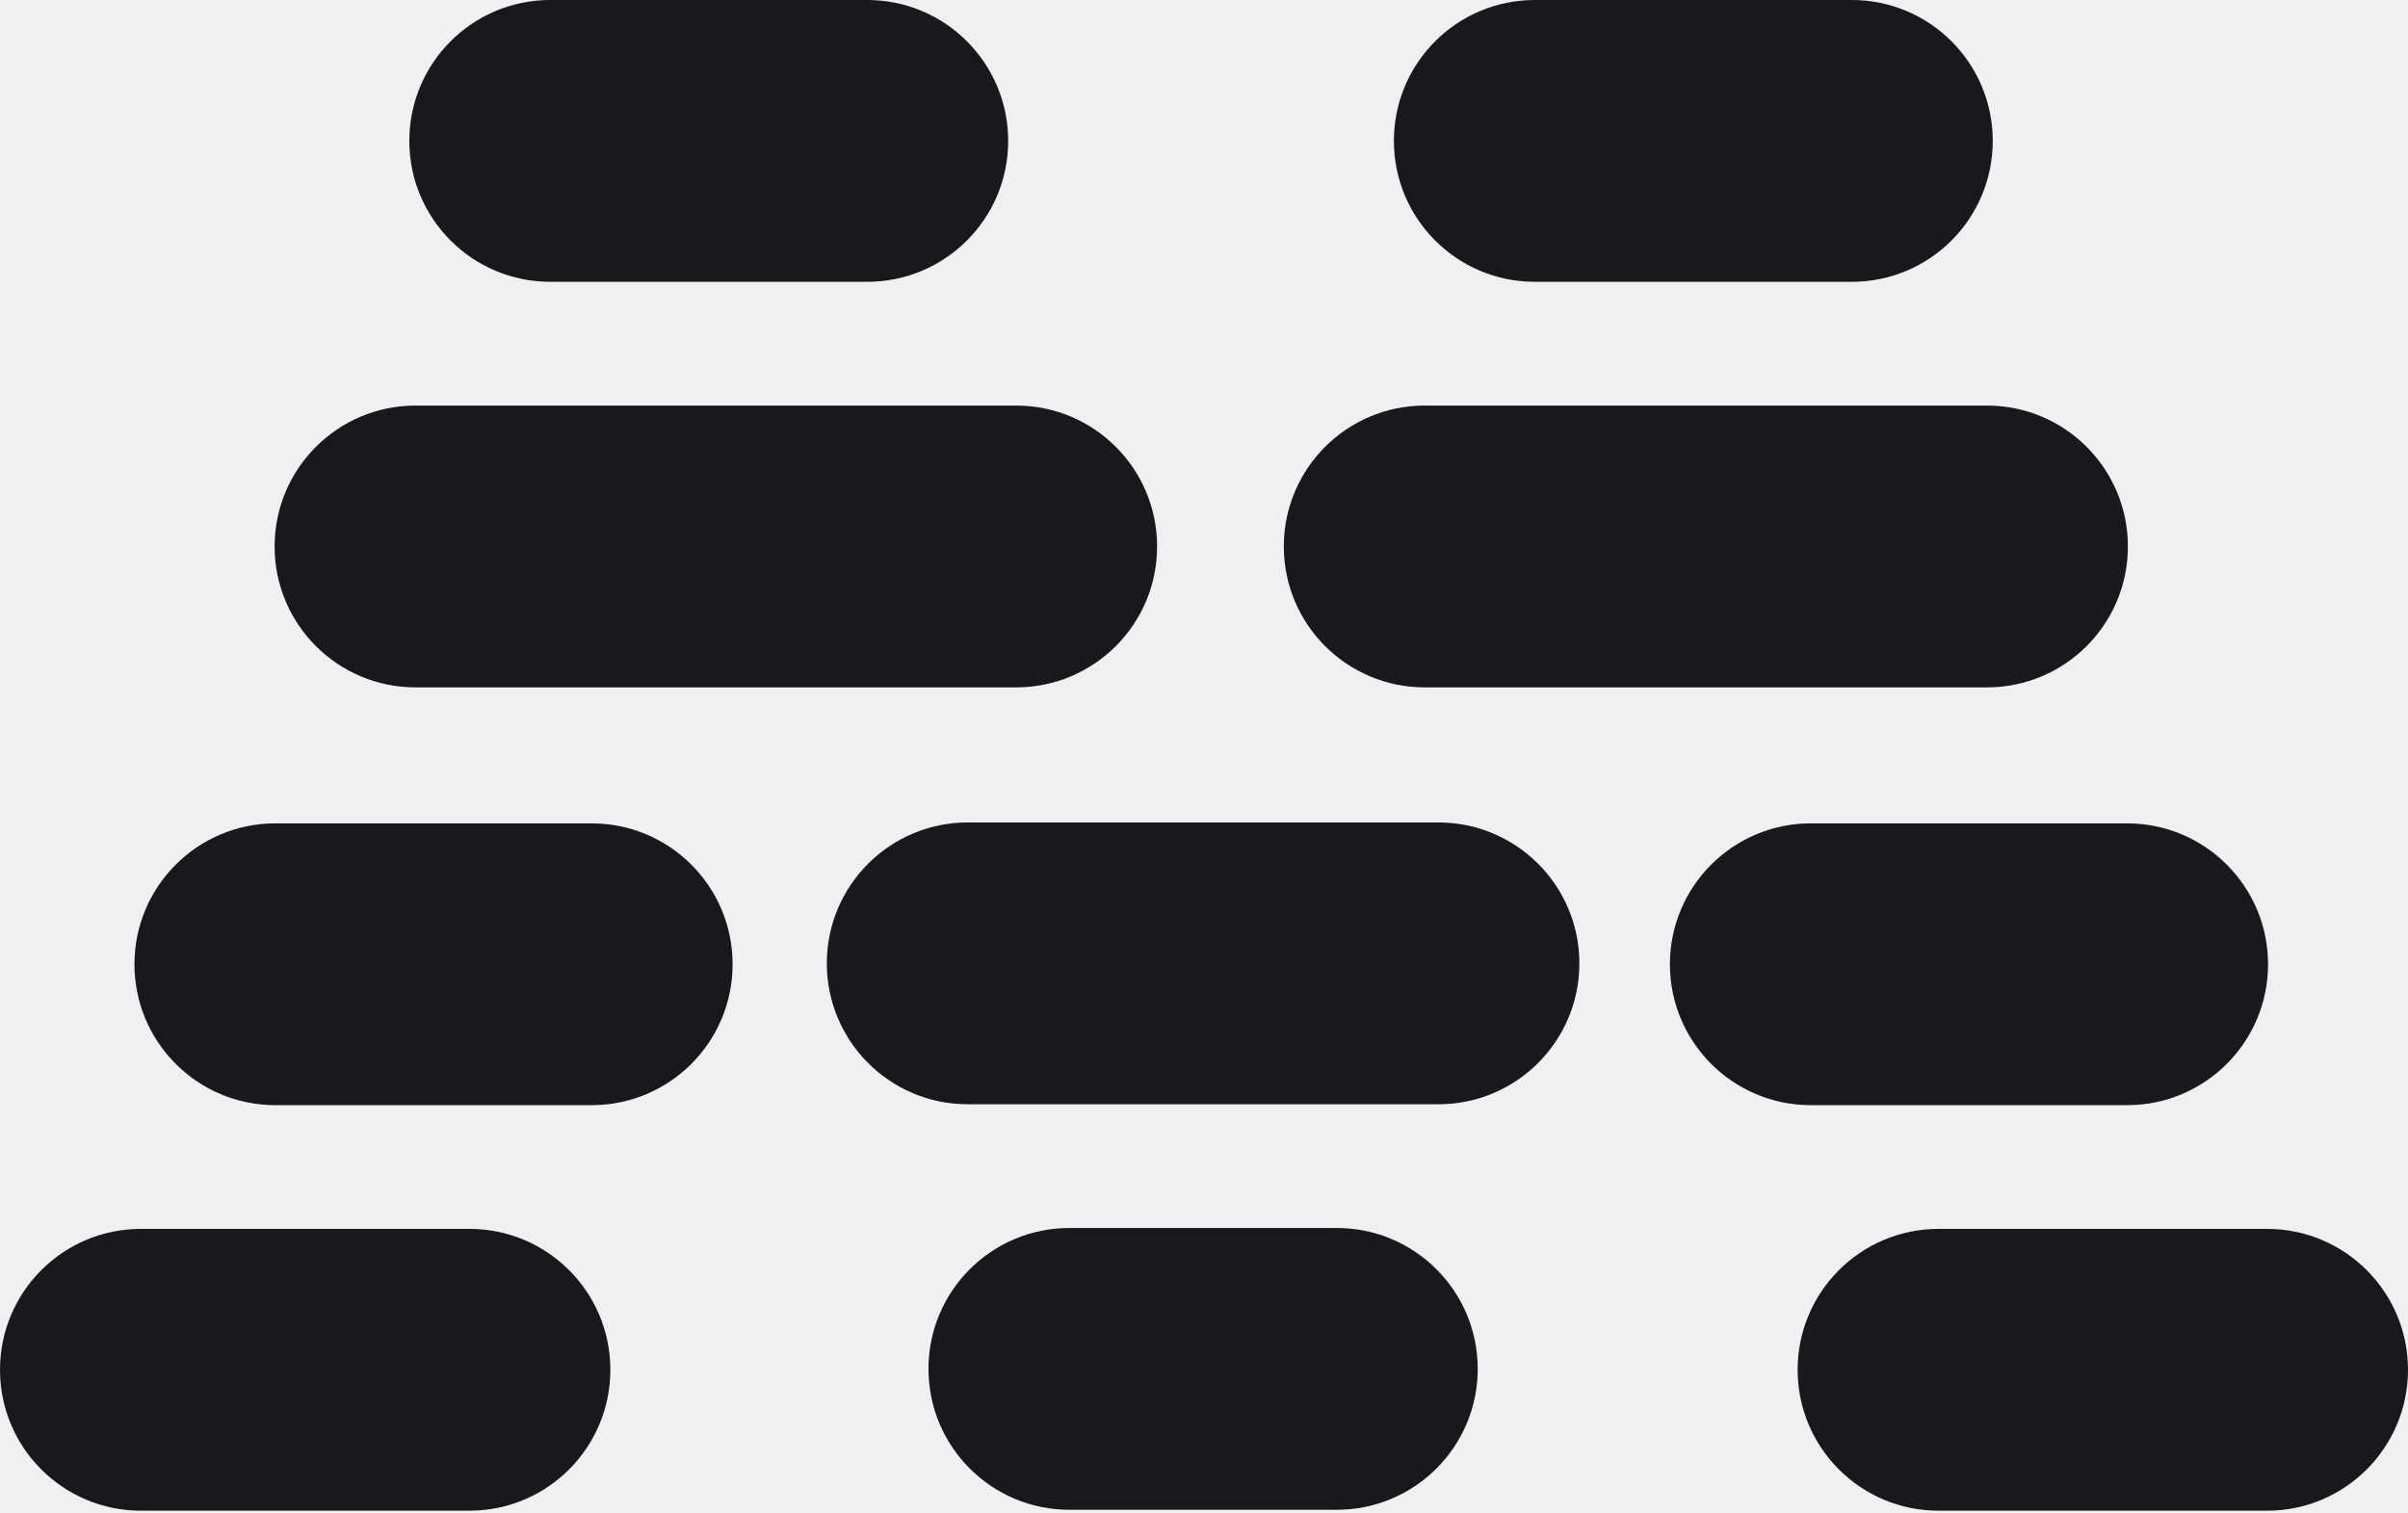
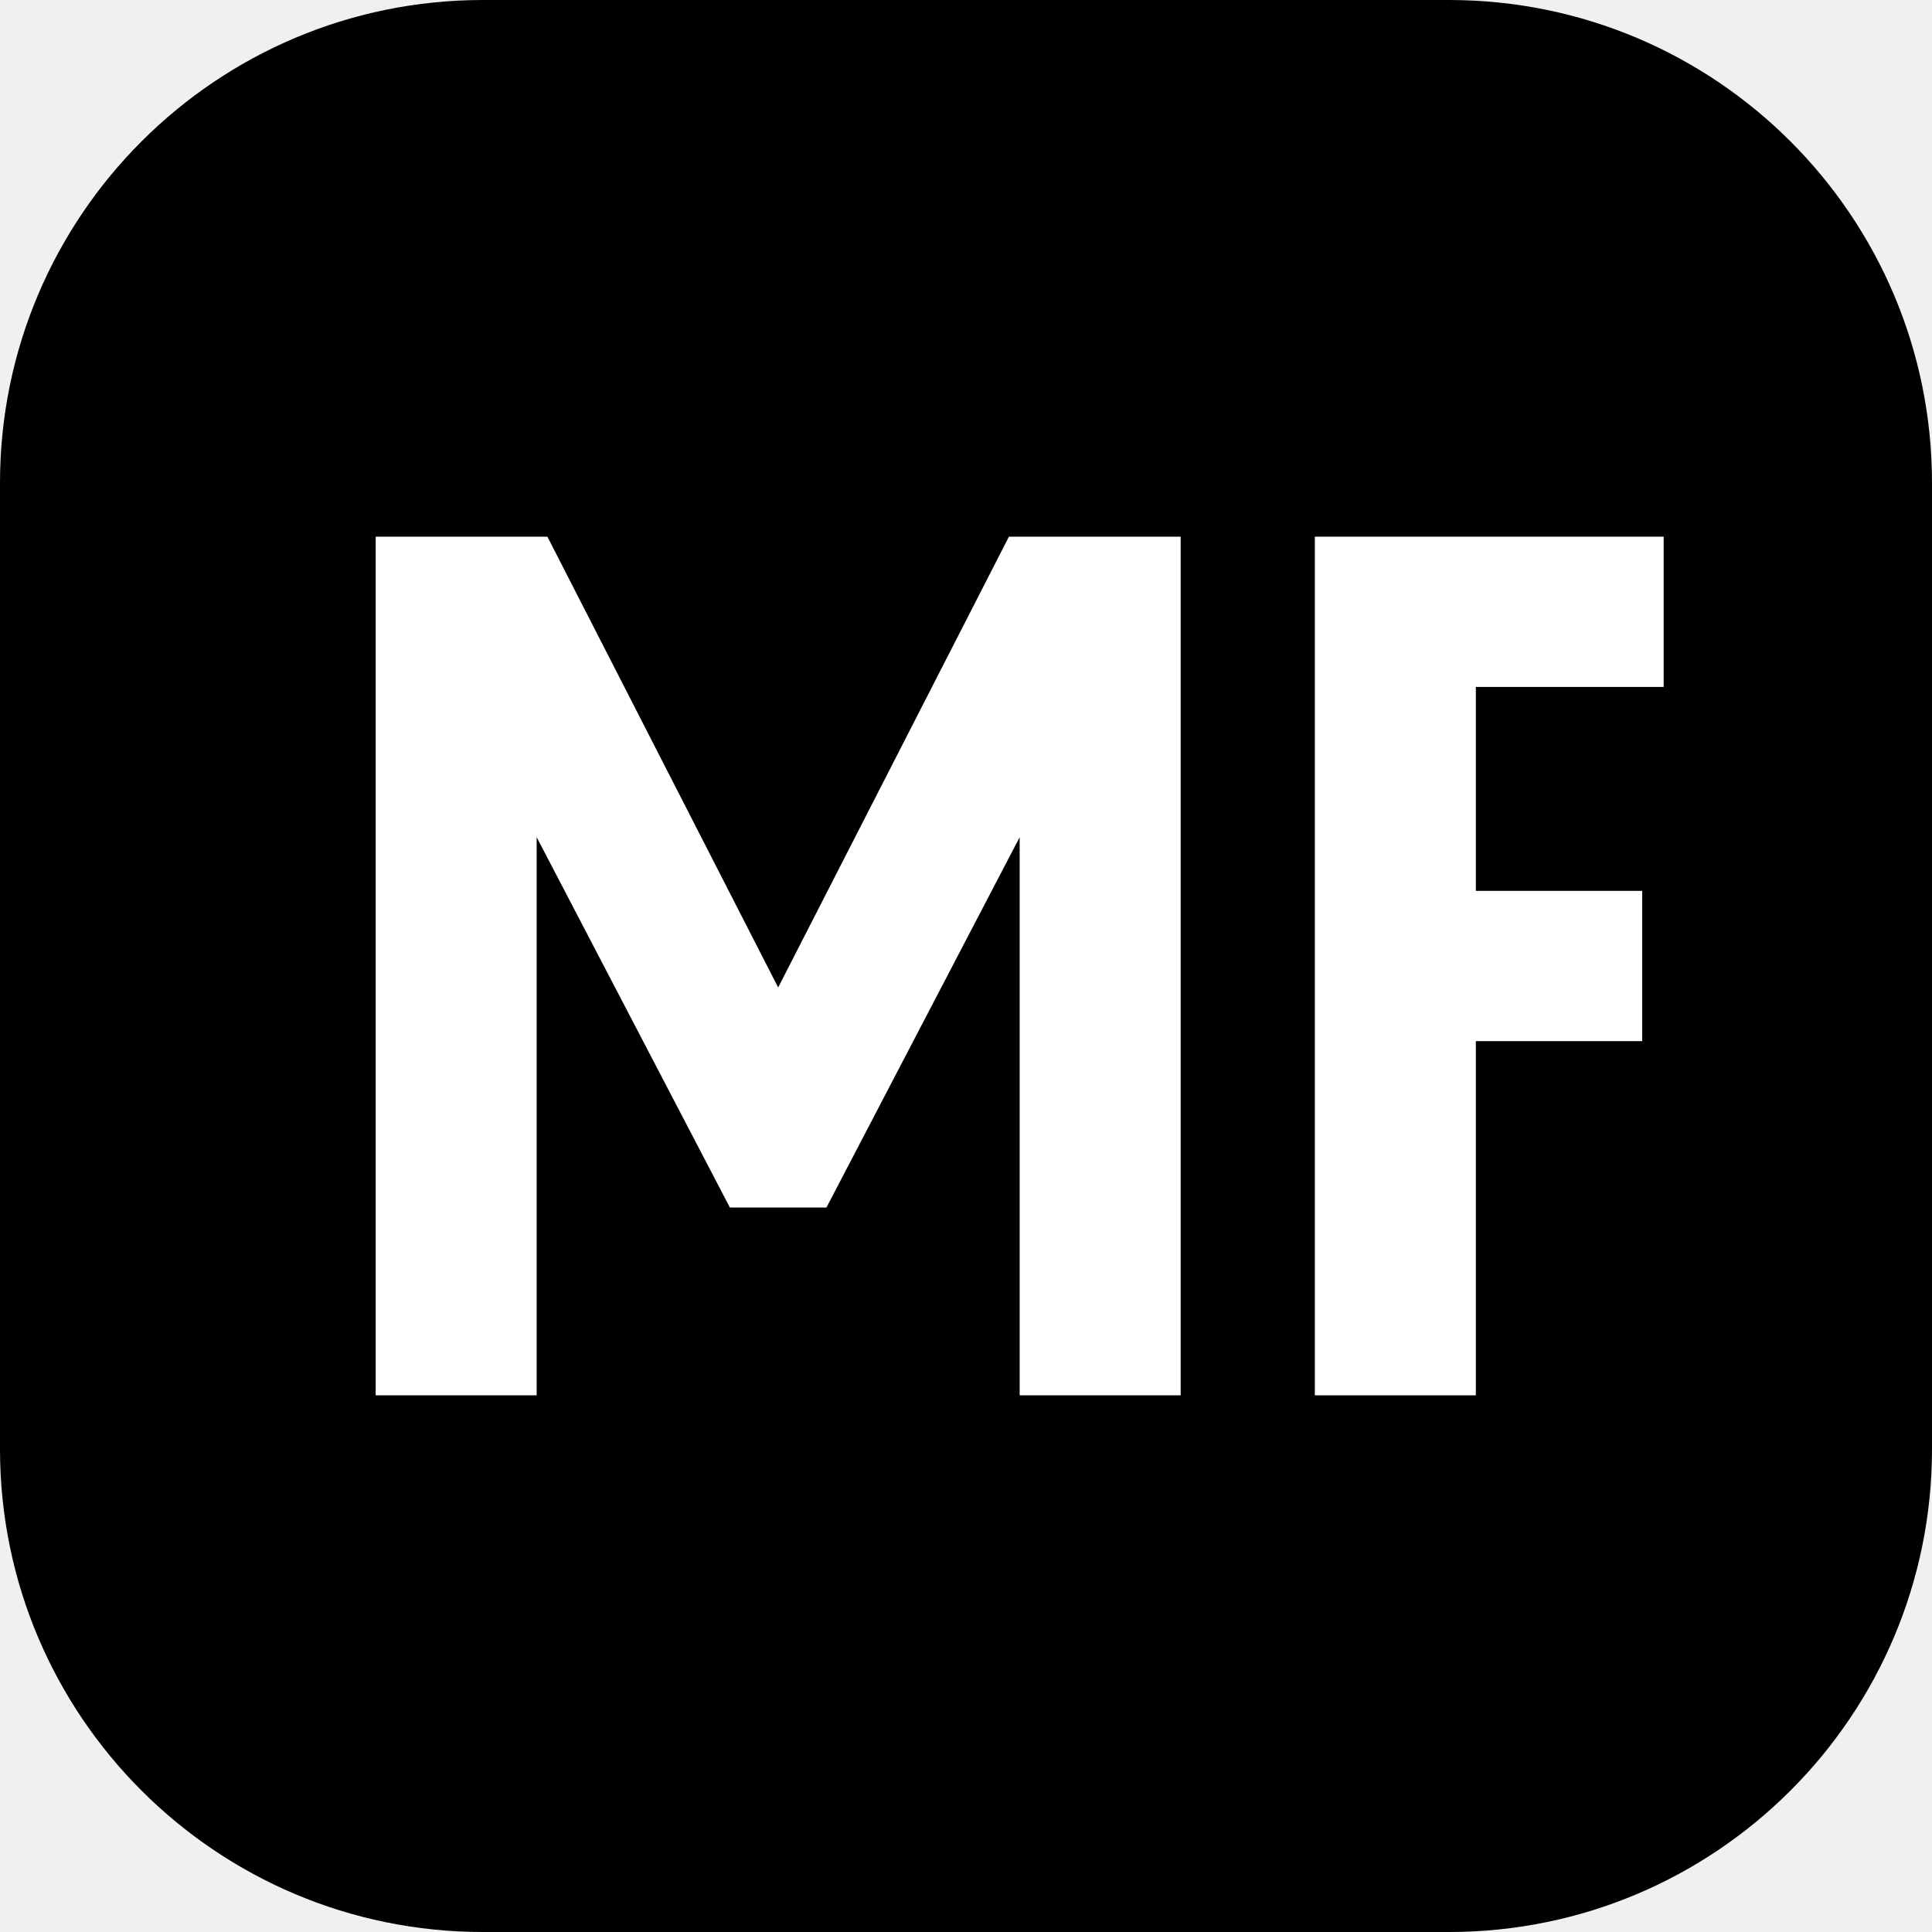
- <svg xmlns="http://www.w3.org/2000/svg" width="371" height="233" viewBox="0 0 371 233" fill="none">
-   <g clip-path="url(#clip0_2_280)">
-     <path d="M133.619 43.422H84.775C72.784 43.422 63.064 33.702 63.064 21.712C63.064 9.721 72.784 -0 84.775 -0H133.619C145.61 -0 155.33 9.721 155.33 21.712C155.33 33.702 145.61 43.422 133.619 43.422Z" fill="#19181D" />
-     <path d="M285.312 43.422H236.468C224.477 43.422 214.757 33.702 214.757 21.712C214.757 9.721 224.477 -0 236.468 -0H285.312C297.303 -0 307.023 9.721 307.023 21.712C307.023 33.702 297.303 43.422 285.312 43.422Z" fill="#19181D" />
-     <path d="M156.562 105.917H64.02C52.029 105.917 42.309 96.196 42.309 84.206C42.309 72.215 52.029 62.494 64.02 62.494H156.562C168.553 62.494 178.273 72.215 178.273 84.206C178.273 96.196 168.553 105.917 156.562 105.917Z" fill="#19181D" />
-     <path d="M219.509 105.917H306.135C318.126 105.917 327.846 96.196 327.846 84.206C327.846 72.215 318.126 62.494 306.135 62.494H219.509C207.518 62.494 197.797 72.215 197.797 84.206C197.797 96.196 207.518 105.917 219.509 105.917Z" fill="#19181D" />
-     <path d="M72.328 232.781H21.711C9.72 232.781 0 223.06 0 211.069C0 199.079 9.72 189.358 21.711 189.358H72.328C84.319 189.358 94.039 199.079 94.039 211.069C94.039 223.06 84.319 232.781 72.328 232.781Z" fill="#19181D" />
-     <path d="M298.672 232.781H349.289C361.279 232.781 371 223.06 371 211.069C371 199.079 361.279 189.358 349.289 189.358H298.672C286.681 189.358 276.96 199.079 276.96 211.069C276.96 223.06 286.681 232.781 298.672 232.781Z" fill="#19181D" />
-     <path d="M205.961 232.641H164.761C152.77 232.641 143.05 222.921 143.05 210.93C143.05 198.939 152.77 189.219 164.761 189.219H205.961C217.952 189.219 227.672 198.939 227.672 210.93C227.672 222.921 217.952 232.641 205.961 232.641Z" fill="#19181D" />
-     <path d="M91.161 170.293H42.427C30.437 170.293 20.716 160.573 20.716 148.583C20.716 136.592 30.437 126.871 42.427 126.871H91.161C103.152 126.871 112.872 136.592 112.872 148.583C112.872 160.573 103.152 170.293 91.161 170.293Z" fill="#19181D" />
-     <path d="M278.994 170.293H327.728C339.718 170.293 349.438 160.573 349.438 148.583C349.438 136.592 339.718 126.871 327.728 126.871H278.994C267.003 126.871 257.283 136.592 257.283 148.583C257.283 160.573 267.003 170.293 278.994 170.293Z" fill="#19181D" />
-     <path d="M221.622 170.155H149.099C137.109 170.155 127.388 160.434 127.388 148.444C127.388 136.453 137.109 126.732 149.099 126.732H221.622C233.612 126.732 243.333 136.453 243.333 148.444C243.333 160.434 233.612 170.155 221.622 170.155Z" fill="#19181D" />
-   </g>
-   <defs>
-     <clipPath id="clip0_2_280">
-       <rect width="371" height="233" fill="white" />
-     </clipPath>
-   </defs>
+ <svg xmlns="http://www.w3.org/2000/svg" width="36" height="36" viewBox="0 0 36 36" fill="none">
+   <rect width="36" height="36" rx="9" fill="currentColor" />
+   <path d="M7 26V10h3.2l4.3 8.4 4.3-8.4H22v16h-3v-10.4l-3.6 6.9h-1.8L10 15.6V26H7Z" fill="#fff" />
+   <path d="M24.5 26V10H31v2.8h-3.5v3.8h3.1v2.8h-3.1V26h-3Z" fill="#fff" />
</svg>
